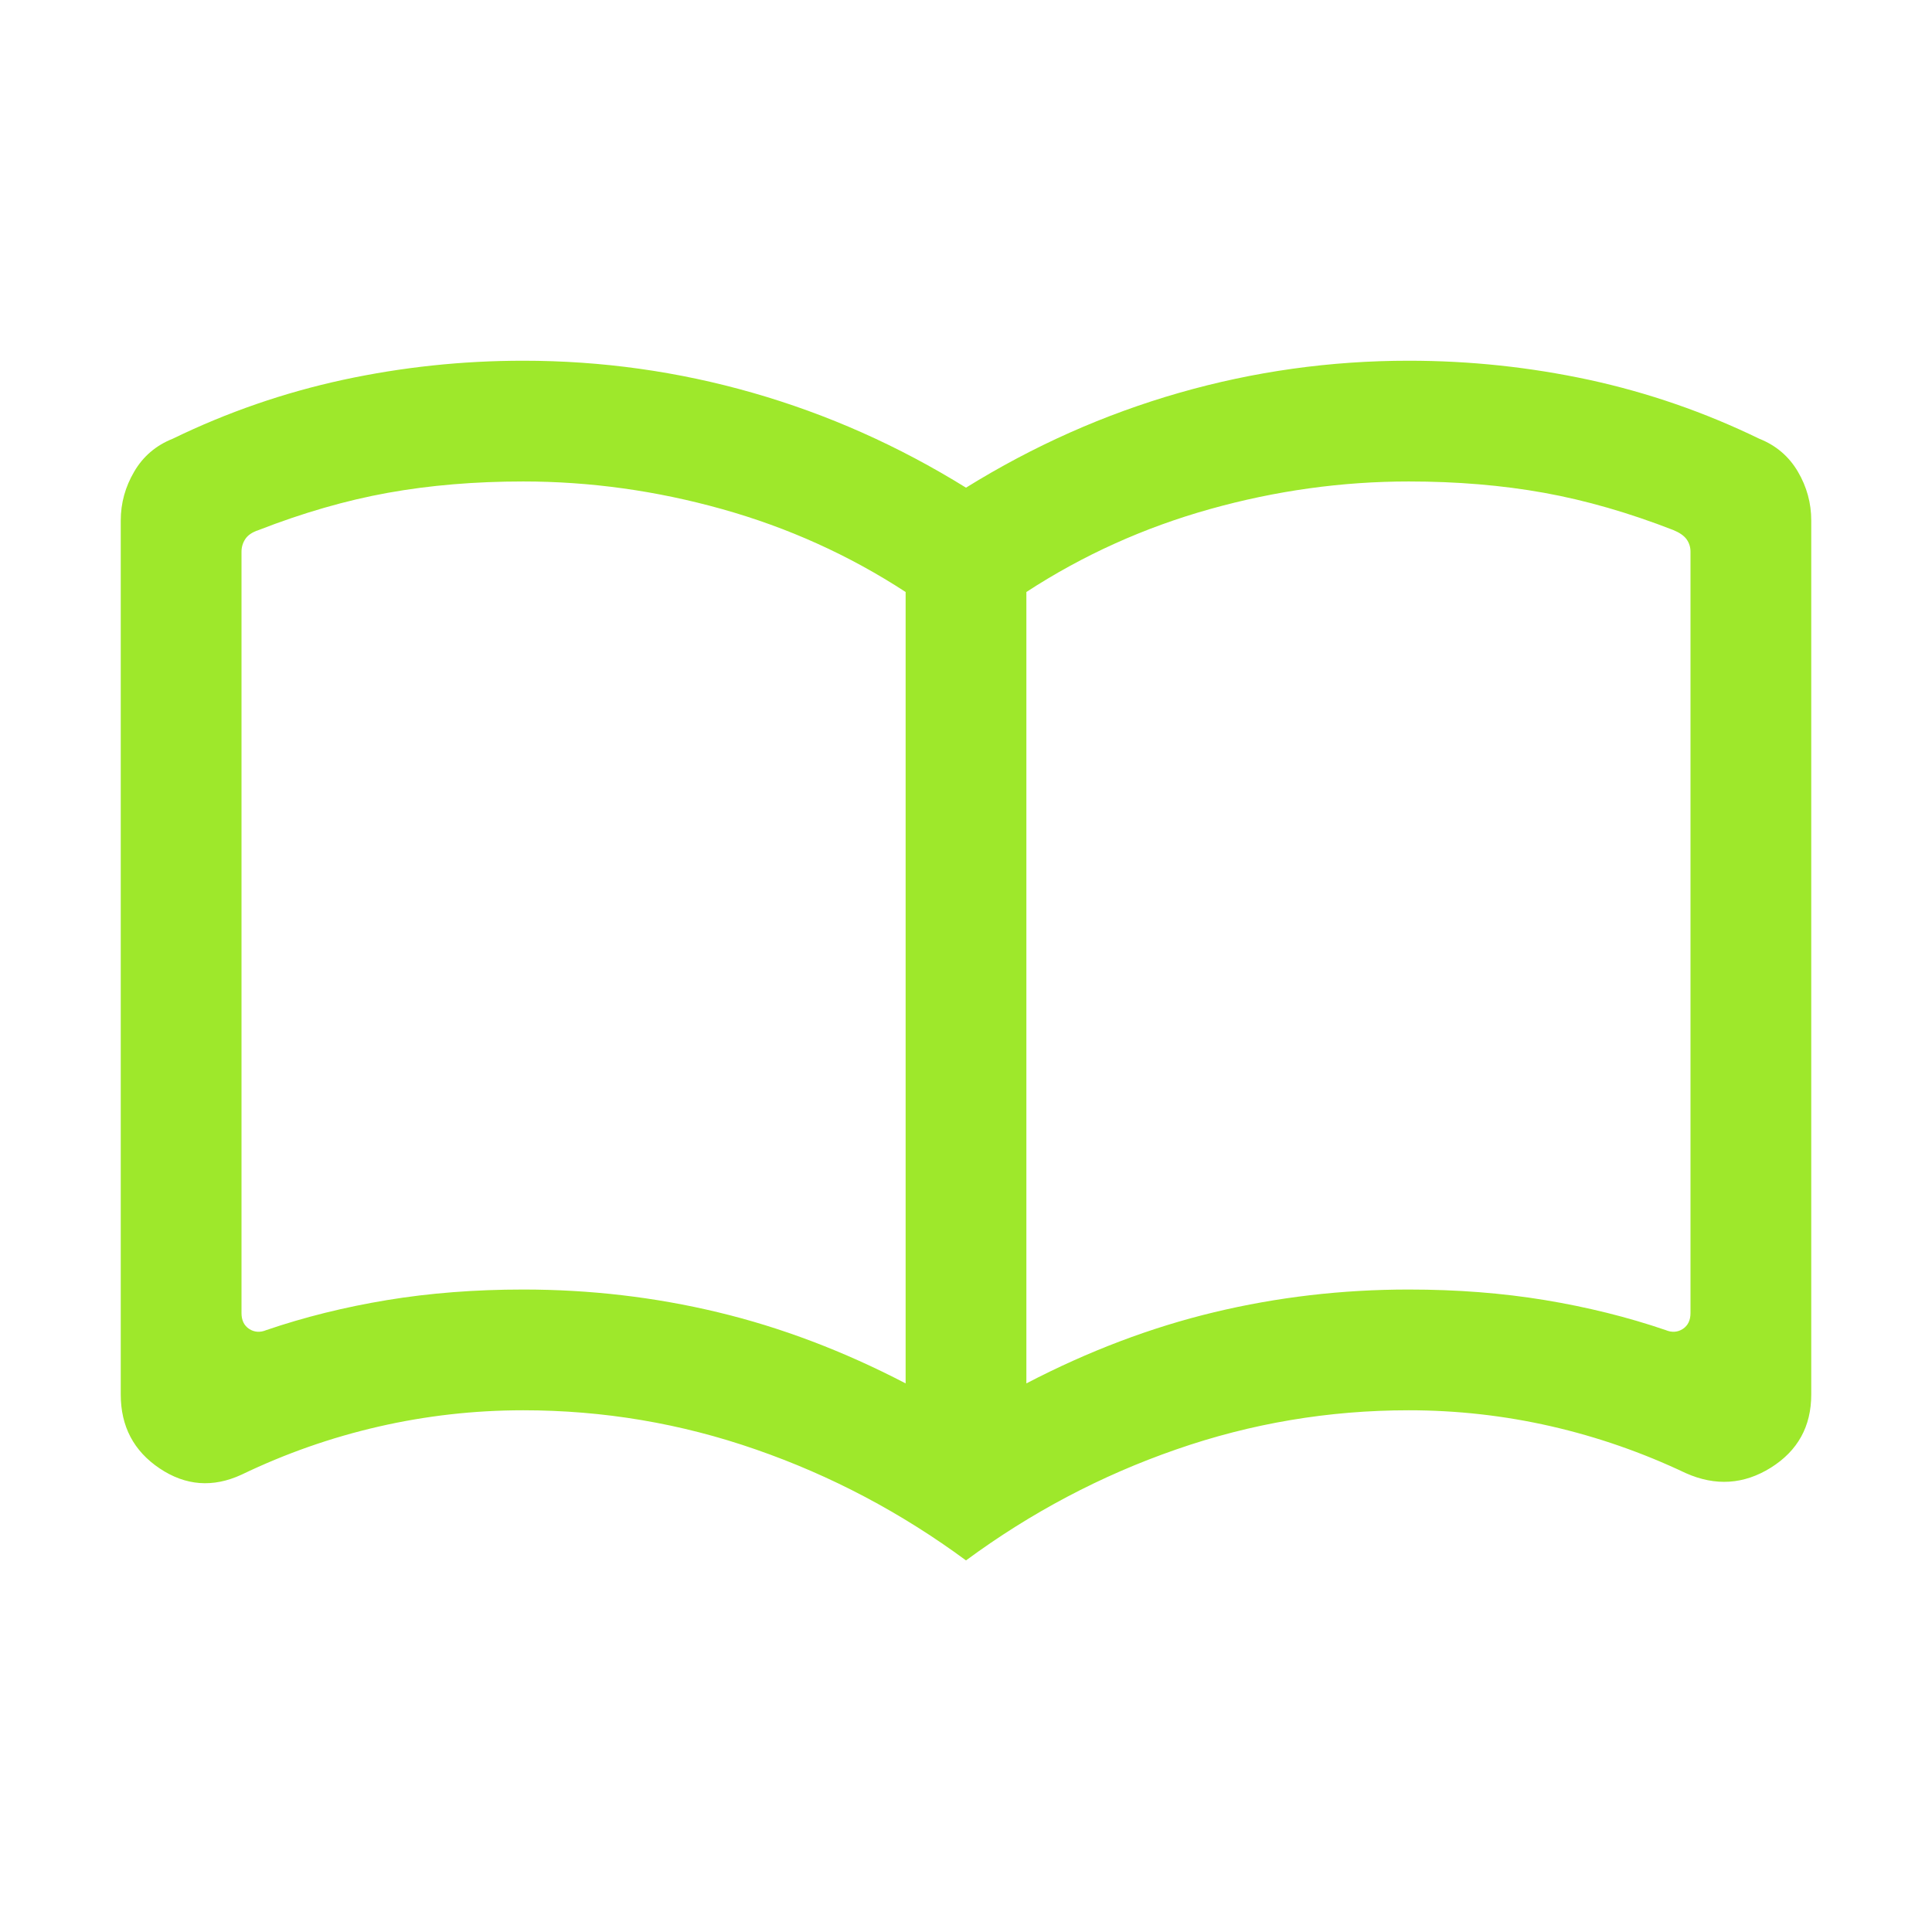
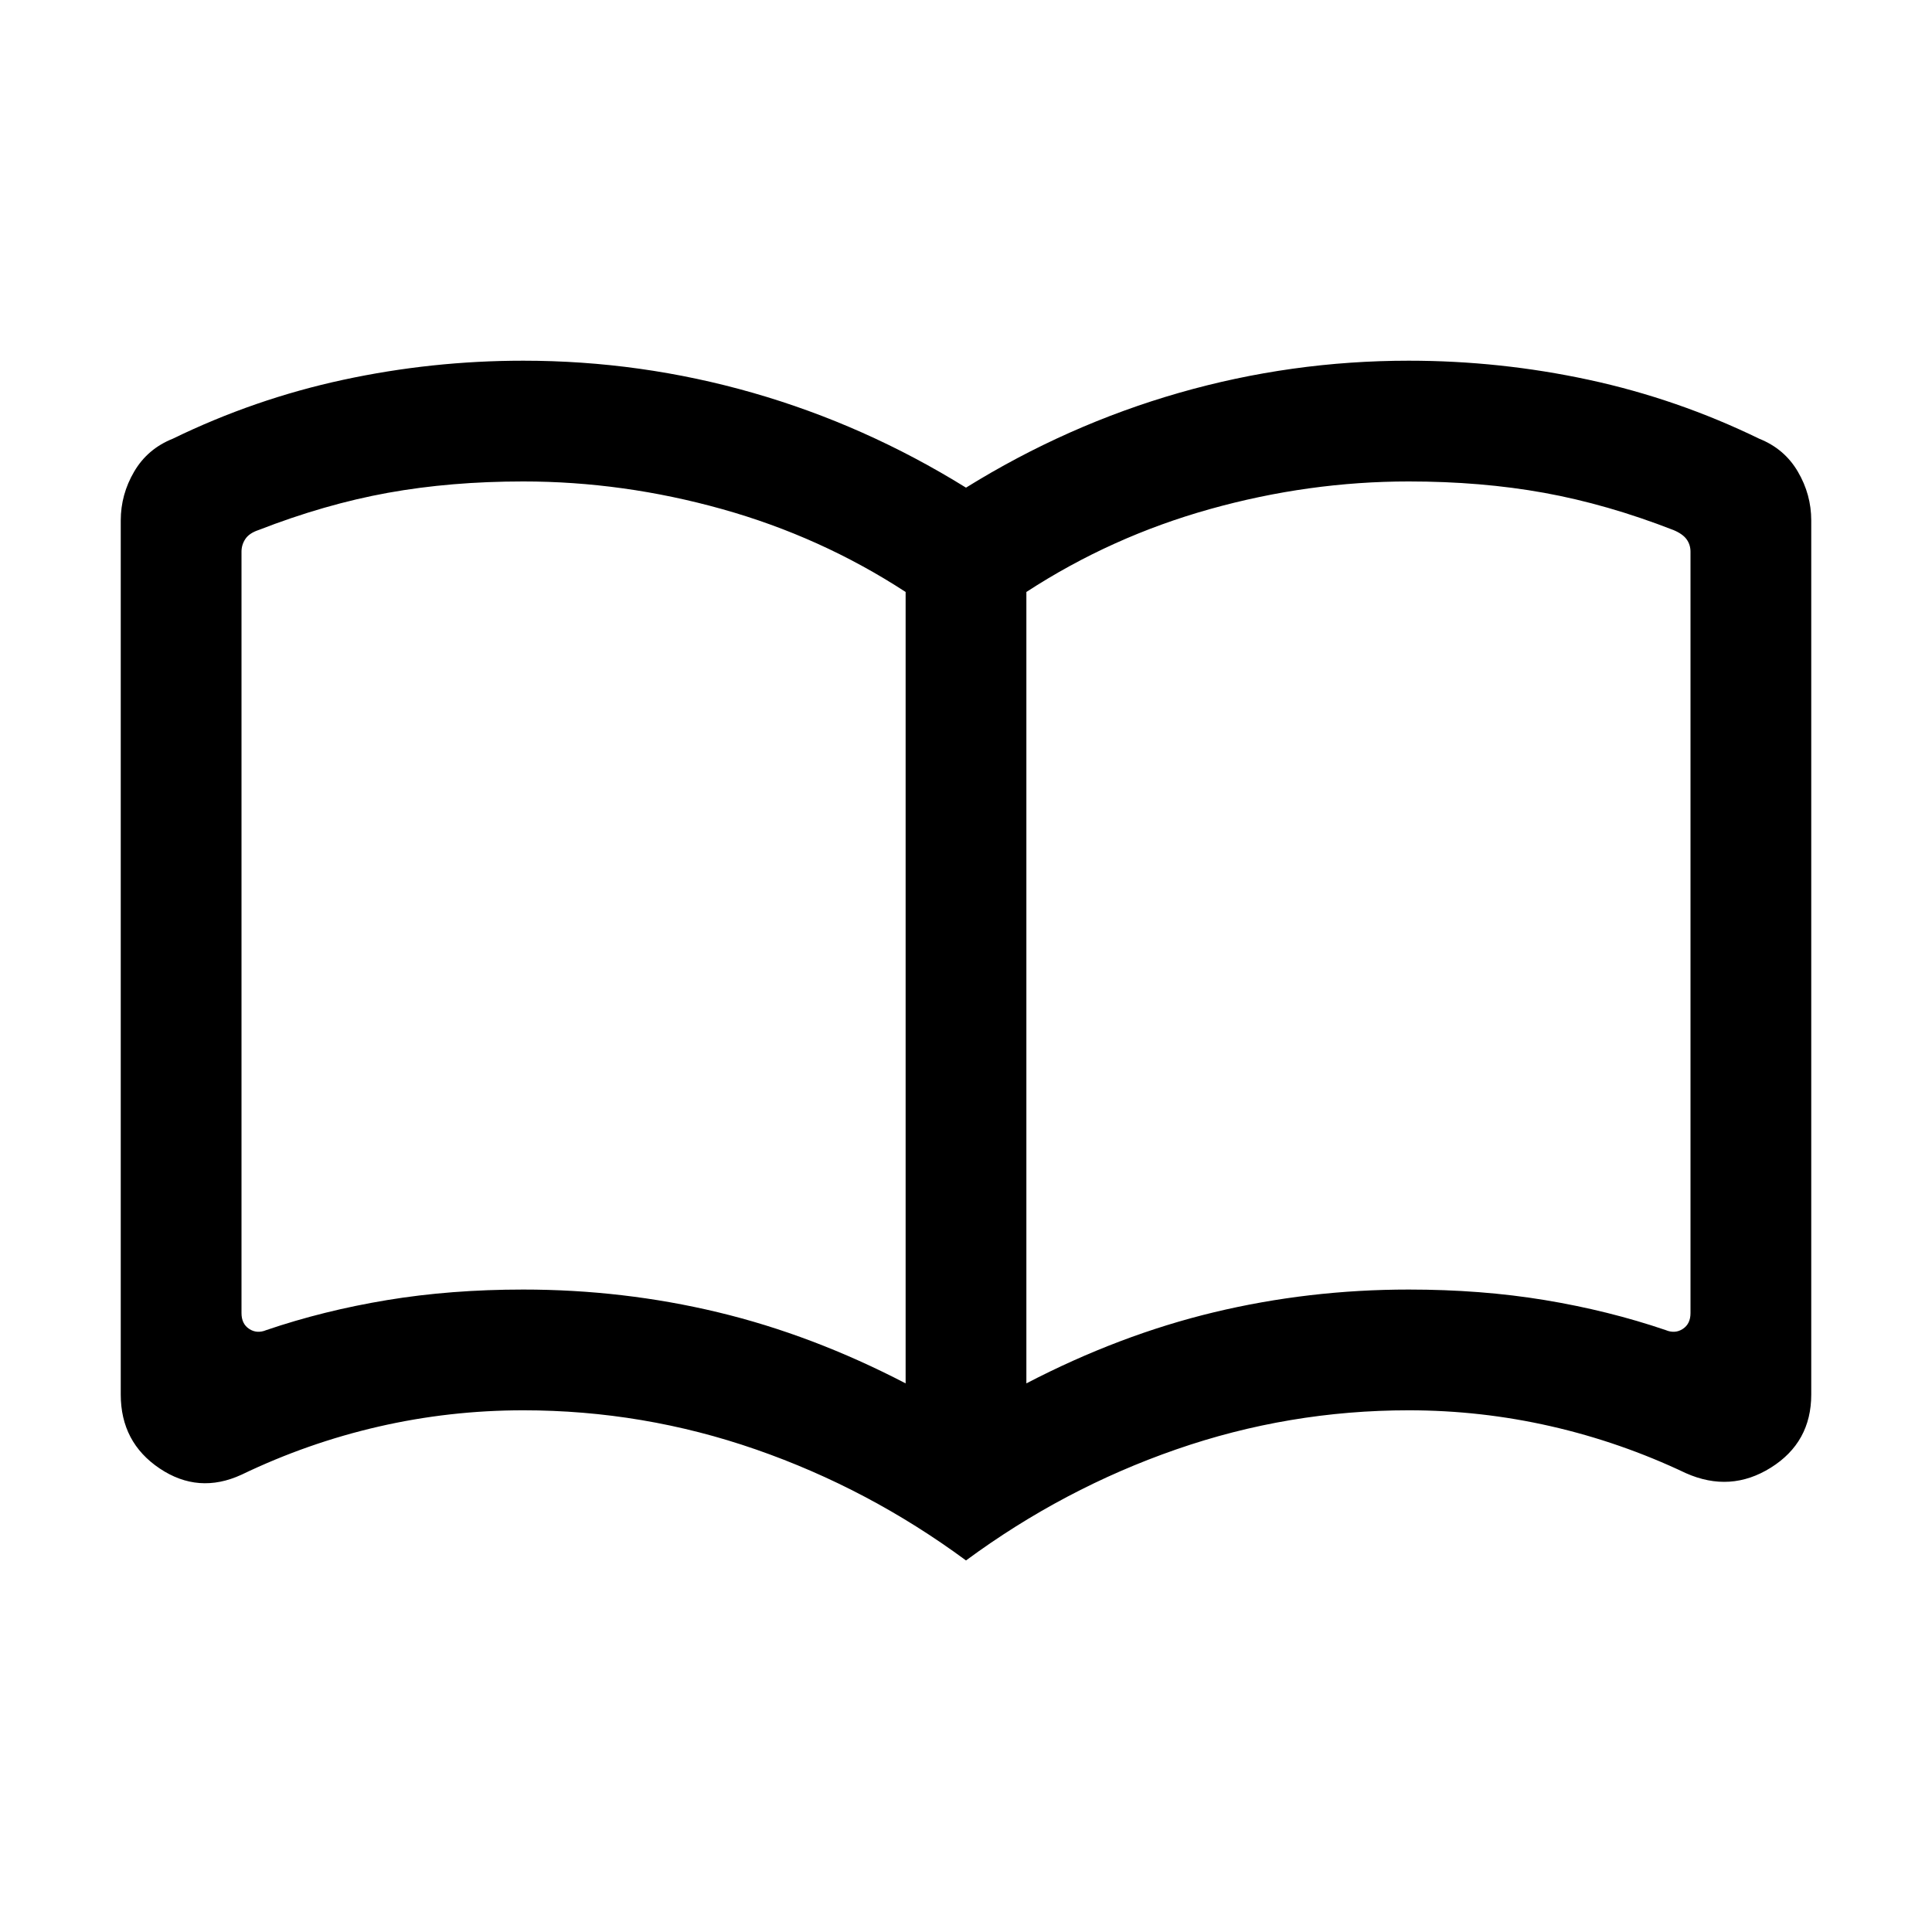
- <svg xmlns="http://www.w3.org/2000/svg" preserveAspectRatio="none" overflow="visible" style="display: block;" width="24" height="24" viewBox="0 0 24 24" fill="none">
-   <g id="import_contacts">
-     <mask id="mask0_0_13" style="mask-type:alpha" maskUnits="userSpaceOnUse" x="0" y="0" width="24" height="24">
-       <rect id="Bounding box" width="24" height="24" fill="#9EE82B" />
-     </mask>
-     <g mask="url(#mask0_0_13)">
-       <path id="import_contacts_2" d="M6.5 16.019C7.328 16.019 8.134 16.113 8.917 16.301C9.701 16.489 10.478 16.783 11.25 17.185V7.354C10.547 6.896 9.787 6.553 8.969 6.324C8.151 6.095 7.328 5.981 6.5 5.981C5.9 5.981 5.339 6.028 4.818 6.122C4.297 6.216 3.761 6.371 3.212 6.585C3.135 6.61 3.08 6.647 3.048 6.695C3.016 6.743 3 6.796 3 6.854V16.311C3 16.401 3.032 16.467 3.096 16.509C3.16 16.55 3.231 16.555 3.308 16.523C3.782 16.361 4.283 16.237 4.809 16.15C5.337 16.063 5.9 16.019 6.5 16.019ZM12.75 17.185C13.522 16.783 14.299 16.489 15.083 16.301C15.866 16.113 16.672 16.019 17.5 16.019C18.1 16.019 18.663 16.063 19.191 16.15C19.717 16.237 20.218 16.361 20.692 16.523C20.769 16.555 20.84 16.55 20.904 16.509C20.968 16.467 21 16.401 21 16.311V6.854C21 6.796 20.984 6.745 20.952 6.7C20.92 6.655 20.865 6.617 20.788 6.585C20.238 6.371 19.703 6.216 19.182 6.122C18.661 6.028 18.1 5.981 17.5 5.981C16.672 5.981 15.849 6.095 15.031 6.324C14.213 6.553 13.453 6.896 12.75 7.354V17.185ZM12 19.384C11.194 18.79 10.324 18.33 9.39 18.006C8.457 17.681 7.494 17.519 6.5 17.519C5.89 17.519 5.29 17.587 4.702 17.722C4.114 17.857 3.546 18.056 3 18.319C2.644 18.483 2.305 18.457 1.983 18.241C1.661 18.025 1.5 17.719 1.5 17.323V6.466C1.5 6.25 1.556 6.048 1.667 5.859C1.777 5.67 1.937 5.533 2.146 5.45C2.823 5.121 3.529 4.877 4.263 4.718C4.997 4.56 5.742 4.481 6.5 4.481C7.473 4.481 8.424 4.614 9.352 4.88C10.28 5.146 11.163 5.539 12 6.058C12.837 5.539 13.72 5.146 14.648 4.88C15.576 4.614 16.527 4.481 17.5 4.481C18.258 4.481 19.003 4.56 19.738 4.718C20.471 4.877 21.177 5.121 21.854 5.45C22.063 5.533 22.223 5.67 22.334 5.859C22.445 6.048 22.5 6.25 22.5 6.466V17.323C22.5 17.719 22.333 18.022 21.998 18.232C21.663 18.441 21.311 18.464 20.942 18.3C20.403 18.044 19.843 17.849 19.265 17.717C18.686 17.585 18.098 17.519 17.5 17.519C16.506 17.519 15.543 17.681 14.61 18.006C13.676 18.33 12.806 18.79 12 19.384Z" fill="#9EE82B" />
-     </g>
-   </g>
+ <svg xmlns="http://www.w3.org/2000/svg" height="24" viewBox="0 -960 960 960" width="24">
+   <path d="M260-319.23q49.69 0 96.69 11.27T450-272.61v-393.24q-42.15-27.46-91.23-41.19-49.08-13.73-98.77-13.73-36 0-67.27 5.65-31.27 5.66-64.27 18.5-4.61 1.54-6.54 4.43-1.92 2.88-1.92 6.34v378.31q0 5.39 3.85 7.89 3.84 2.5 8.46.57 28.46-9.69 60.07-14.92 31.62-5.23 67.62-5.23Zm250 46.62q46.31-24.08 93.31-35.35 47-11.27 96.69-11.27 36 0 67.62 5.23 31.61 5.23 60.07 14.92 4.62 1.93 8.46-.57 3.85-2.5 3.85-7.89v-378.31q0-3.46-1.92-6.15-1.93-2.69-6.54-4.62-33-12.84-64.27-18.5-31.27-5.65-67.27-5.65-49.69 0-98.77 13.73T510-665.85v393.24Zm-30 87.99q-48.38-35.69-104.38-55.15-56-19.46-115.62-19.46-36.61 0-71.92 8.11Q152.77-243 120-227.23q-21.38 9.84-40.69-3.12T60-267.08v-434.3q0-12.93 6.66-24.27Q73.31-737 85.85-742q40.61-19.77 84.65-29.27 44.04-9.5 89.5-9.5 58.38 0 114.08 15.96 55.69 15.97 105.92 47.12 50.23-31.15 105.92-47.12 55.7-15.96 114.08-15.96 45.46 0 89.5 9.5T874.15-742q12.54 5 19.19 16.35 6.66 11.34 6.66 24.27v434.3q0 23.77-20.08 36.35-20.08 12.57-42.23 2.73-32.38-15.39-67.11-23.31-34.73-7.92-70.58-7.92-59.62 0-115.62 19.46-56 19.46-104.38 55.15ZM285-496.69Z" />
</svg>
